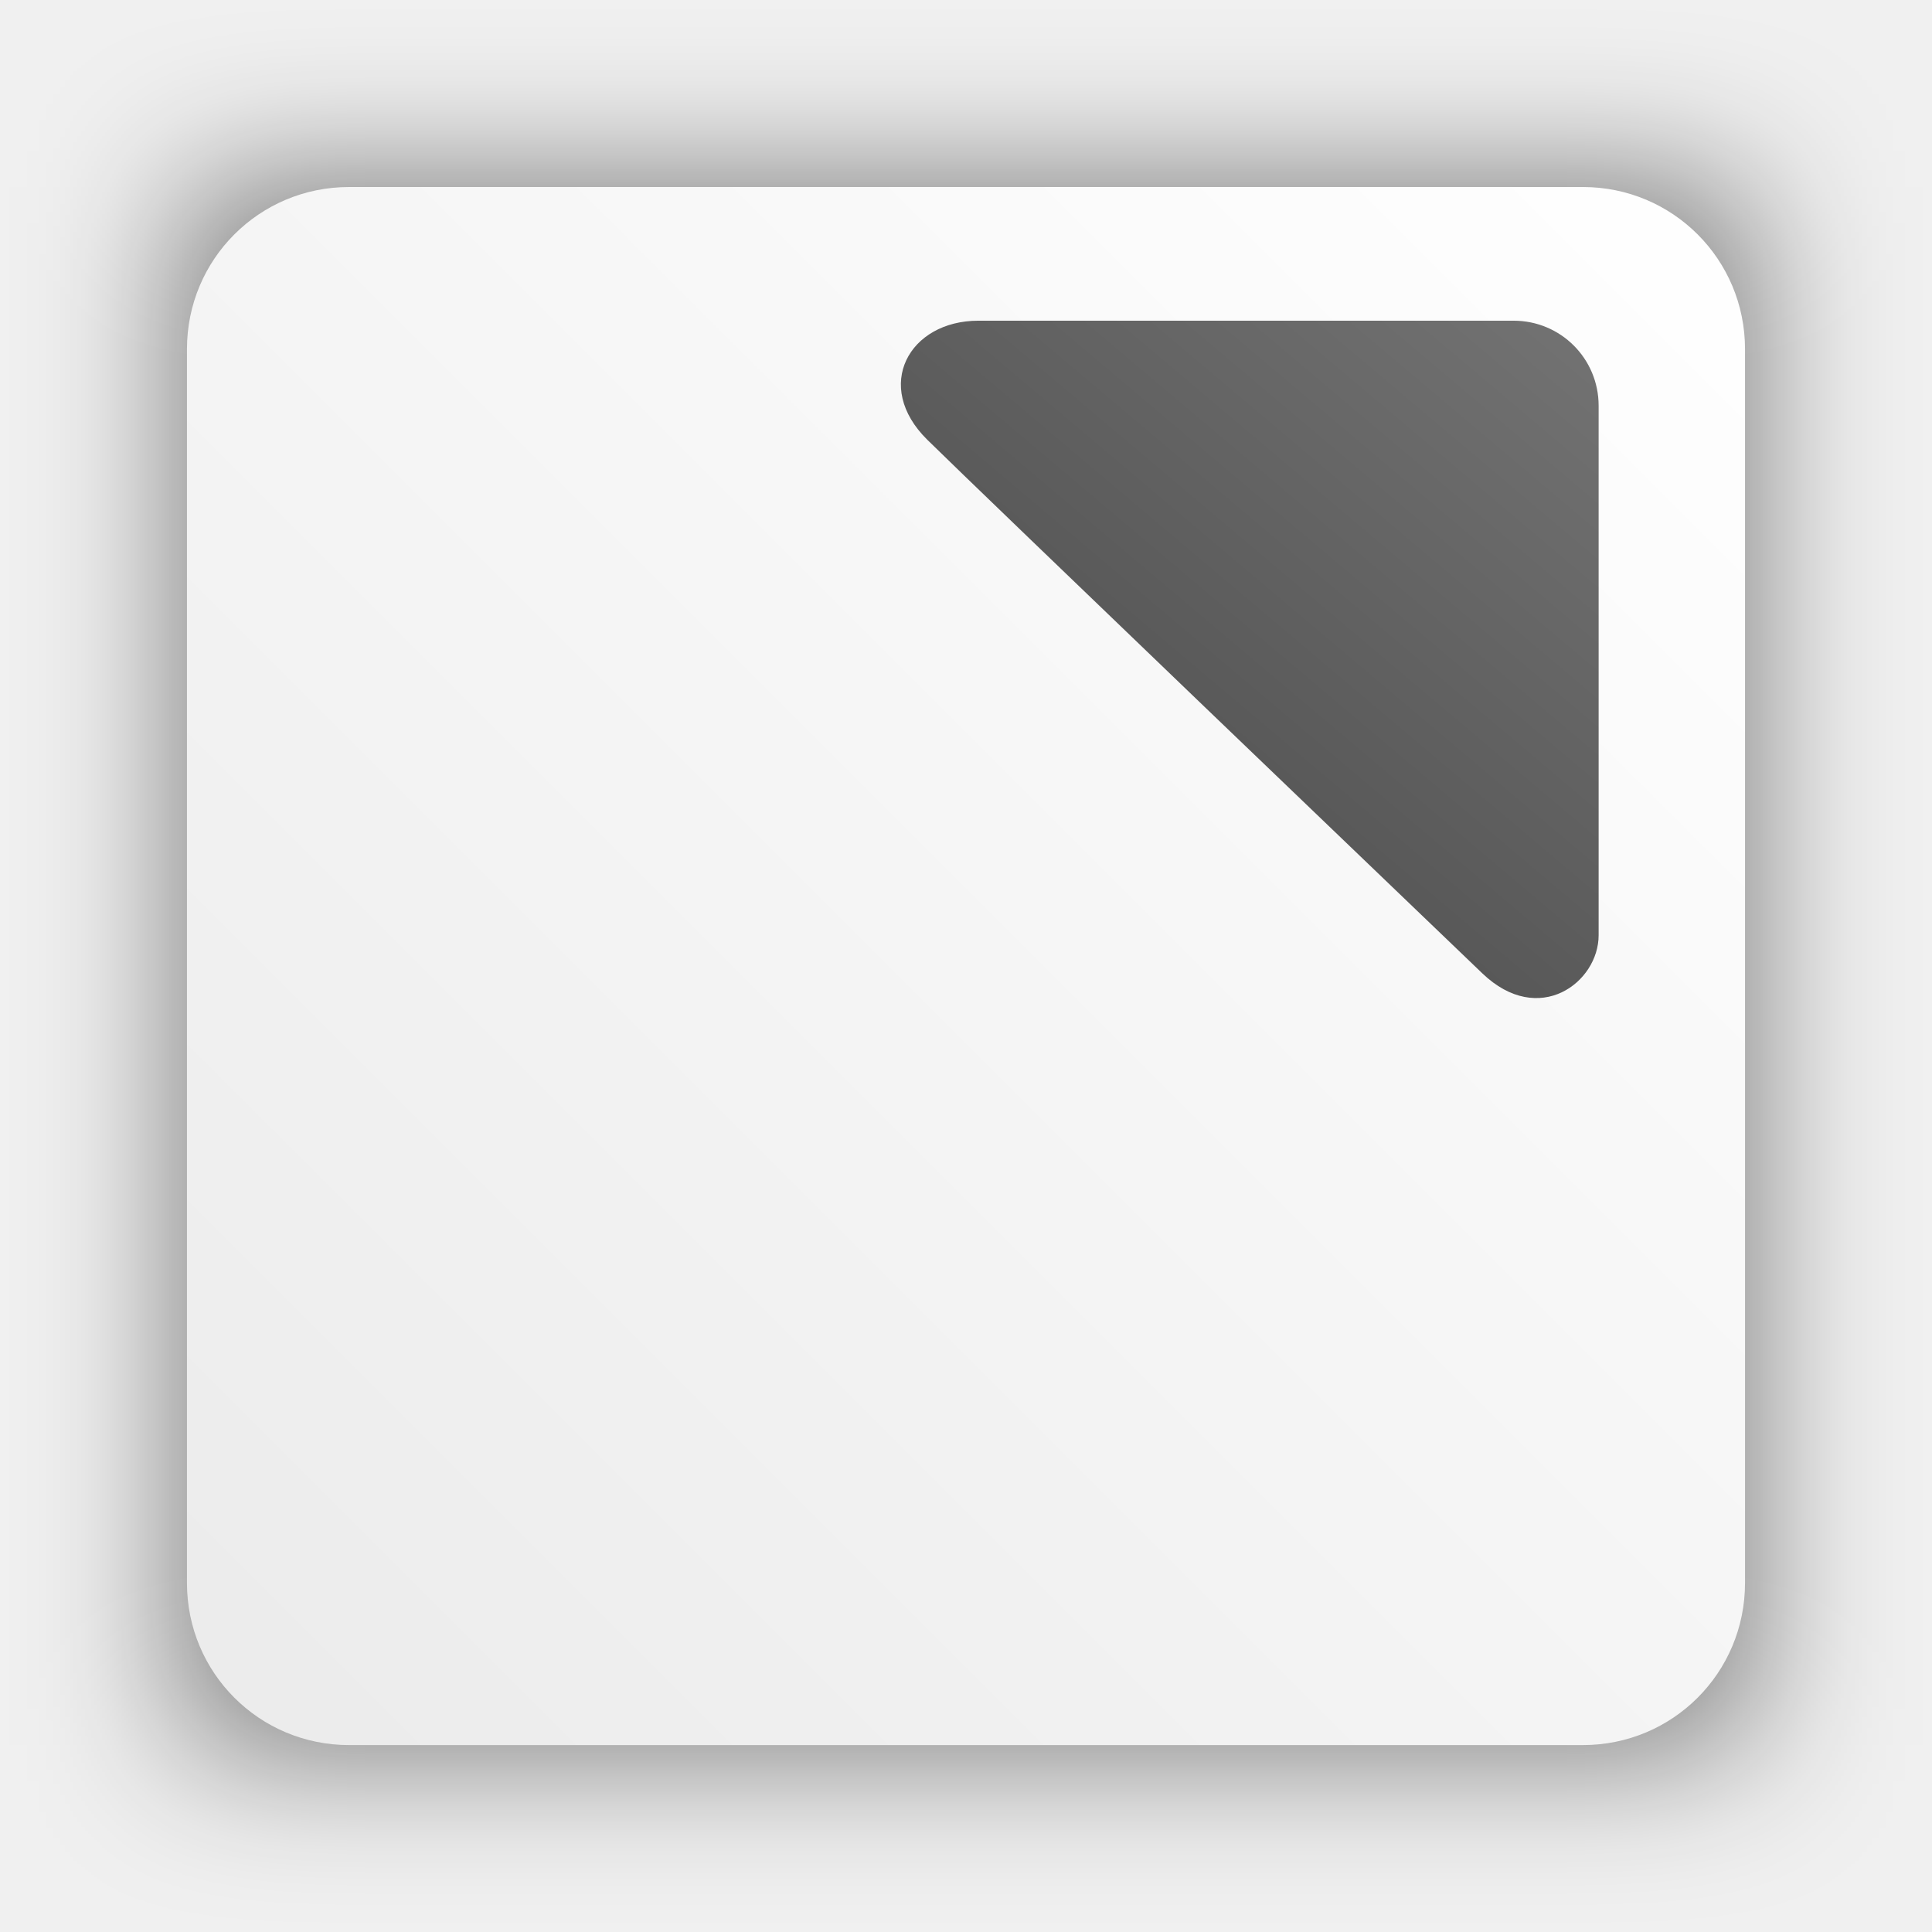
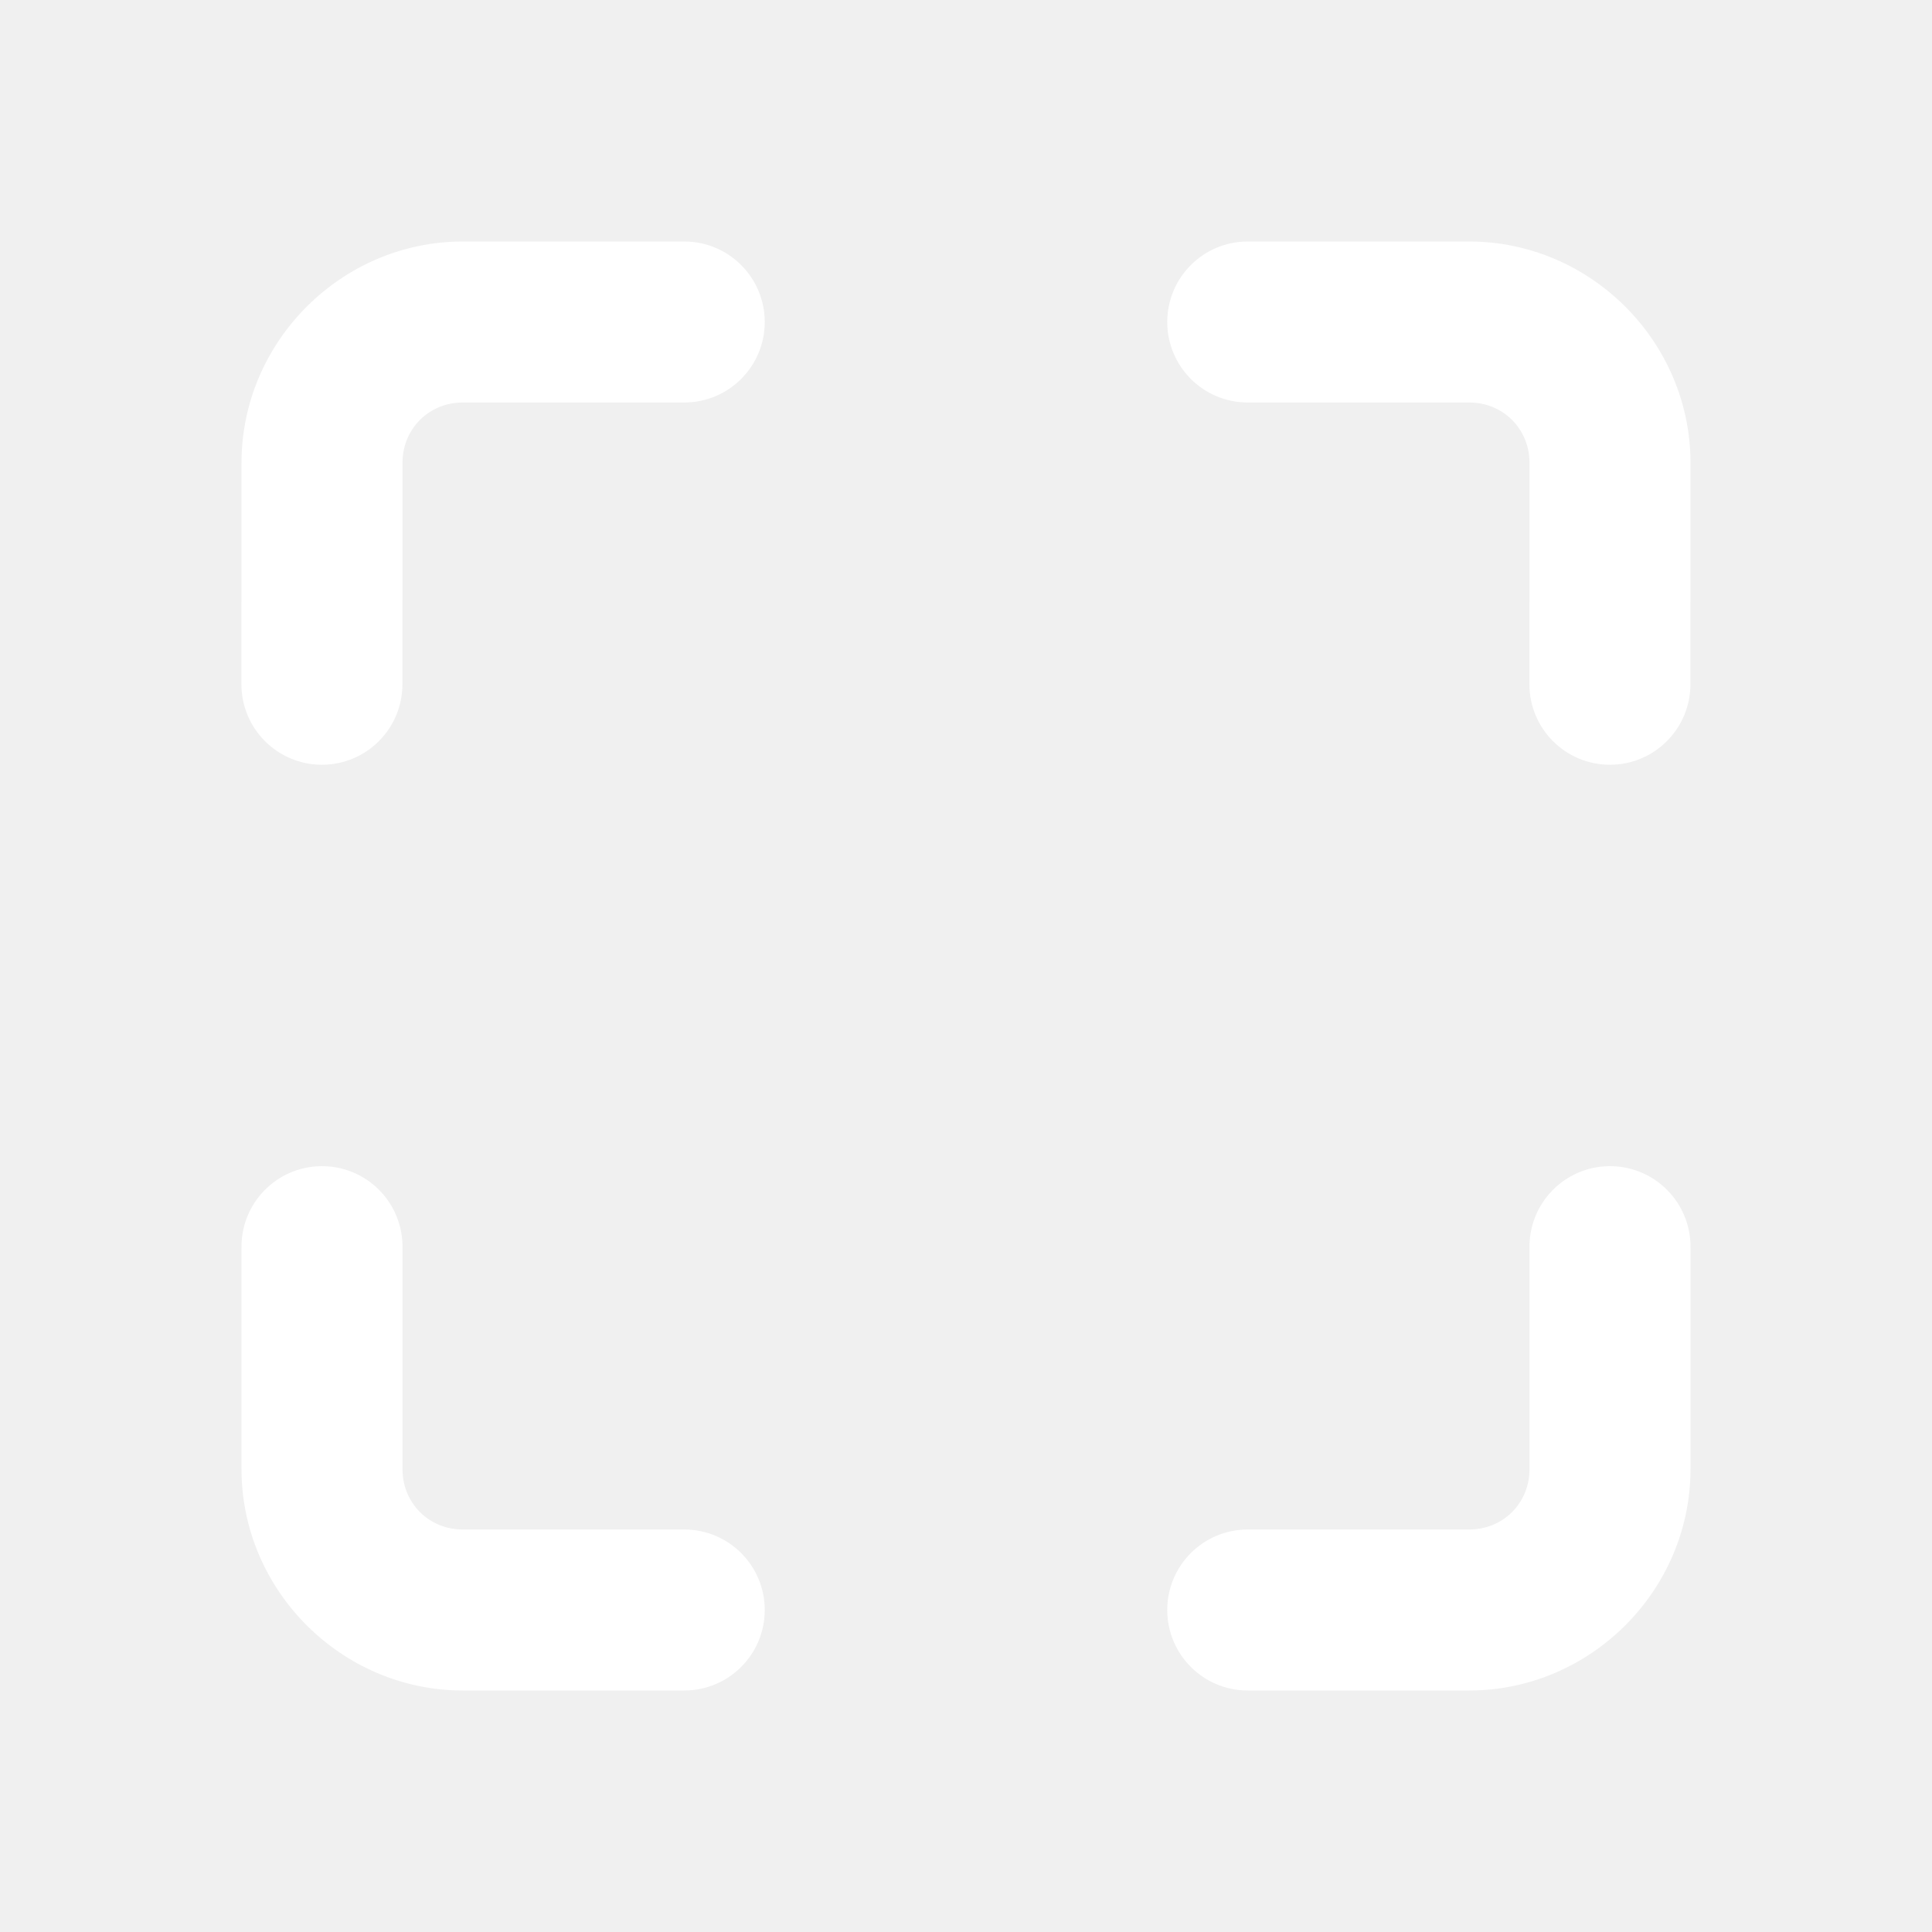
- <svg xmlns="http://www.w3.org/2000/svg" xmlns:xlink="http://www.w3.org/1999/xlink" width="62" height="62" viewBox="0 0 16.404 16.404" version="1.1" id="svg2719">
-   <defs id="defs2713">
-     <linearGradient gradientTransform="translate(-493.2411,-653.0698)" xlink:href="#linearGradient2768" id="linearGradient2673" x1="501.883" y1="942.955" x2="508.08" y2="935.612" gradientUnits="userSpaceOnUse" />
-     <linearGradient id="linearGradient2768">
-       <stop style="stop-color:#414141;stop-opacity:1" offset="0" id="stop2764" />
-       <stop style="stop-color:#767676;stop-opacity:1" offset="1" id="stop2766" />
-     </linearGradient>
-     <linearGradient gradientTransform="translate(-493.2411,-653.0698)" xlink:href="#linearGradient2648" id="linearGradient2665" x1="495.627" y1="948.01" x2="508.856" y2="934.78" gradientUnits="userSpaceOnUse" />
-     <linearGradient id="linearGradient2648">
-       <stop style="stop-color:#ebebeb;stop-opacity:1" offset="0" id="stop2644" />
-       <stop style="stop-color:#ffffff;stop-opacity:1" offset="1" id="stop2646" />
-     </linearGradient>
-     <filter style="color-interpolation-filters:sRGB" id="filter2688" x="-0.12" width="1.24" y="-0.12" height="1.24">
-       <feGaussianBlur stdDeviation="0.661" id="feGaussianBlur2690" />
-     </filter>
-   </defs>
-   <g id="layer1" transform="translate(0,-280.5958)">
-     <g id="g2754" transform="translate(-0.7985362,0.4727179)">
-       <rect rx="0" ry="1.376" y="281.711" x="2.386" height="13.229" width="13.229" id="rect2614" style="display:inline;opacity:1;fill:#000000;fill-opacity:0.53;fill-rule:nonzero;stroke:none;stroke-width:0.718;stroke-linecap:round;stroke-linejoin:round;stroke-miterlimit:4;stroke-dasharray:none;stroke-dashoffset:0;stroke-opacity:1;paint-order:markers stroke fill;filter:url(#filter2688)" />
-       <path id="rect2603" d="M 3.762,281.711 H 14.239 c 0.762,0 1.376,0.614 1.376,1.376 v 10.477 c 0,0.762 -0.614,1.376 -1.376,1.376 H 3.762 c -0.762,0 -1.376,-0.614 -1.376,-1.376 v -10.477 c 0,-0.762 0.614,-1.376 1.376,-1.376 z" style="display:inline;opacity:1;fill:url(#linearGradient2665);fill-opacity:1;fill-rule:nonzero;stroke:none;stroke-width:0.718;stroke-linecap:round;stroke-linejoin:round;stroke-miterlimit:4;stroke-dasharray:none;stroke-dashoffset:0;stroke-opacity:1;paint-order:markers stroke fill" />
-       <path id="rect2605" d="m 9.107,282.846 h 4.543 c 0.4,0 0.722,0.322 0.722,0.722 v 4.496 c 0,0.4 -0.506,0.784 -0.987,0.324 -0.48,-0.46 -4.25,-4.075 -4.713,-4.531 -0.463,-0.456 -0.156,-1.011 0.434,-1.011 z" style="display:inline;opacity:1;fill:url(#linearGradient2673);fill-opacity:1;fill-rule:nonzero;stroke:none;stroke-width:0.8;stroke-linecap:round;stroke-linejoin:round;stroke-miterlimit:4;stroke-dasharray:none;stroke-dashoffset:0;stroke-opacity:1;paint-order:markers stroke fill" />
-     </g>
-   </g>
+ <svg xmlns="http://www.w3.org/2000/svg" viewBox="0 0 48 48" width="144" height="144">
+   <path d="M11.5 6C8.485 6 6 8.485 6 11.5L5.998 17 A 2 2 0 1 0 9.998 17L10 11.5C10 10.655 10.655 10 11.5 10L17 10 A 2 2 0 1 0 17 6L11.5 6 z M 31 6 A 2 2 0 1 0 31 10L36.5 10C37.345 10 38 10.655 38 11.5L37.998 17 A 2 2 0 1 0 41.998 17L42 11.5C42 8.485 39.515 6 36.5 6L31 6 z M 7.971 28.973 A 2 2 0 0 0 6 31L6 36.5C6 39.515 8.485 42 11.5 42L17 42 A 2 2 0 1 0 17 38L11.5 38C10.655 38 10 37.345 10 36.5L10 31 A 2 2 0 0 0 7.971 28.973 z M 39.971 28.973 A 2 2 0 0 0 38 31L38 36.5C38 37.345 37.345 38 36.5 38L31 38 A 2 2 0 1 0 31 42L36.5 42C39.515 42 42 39.515 42 36.5L42 31 A 2 2 0 0 0 39.971 28.973 z" fill="#FFFFFF" />
</svg>
